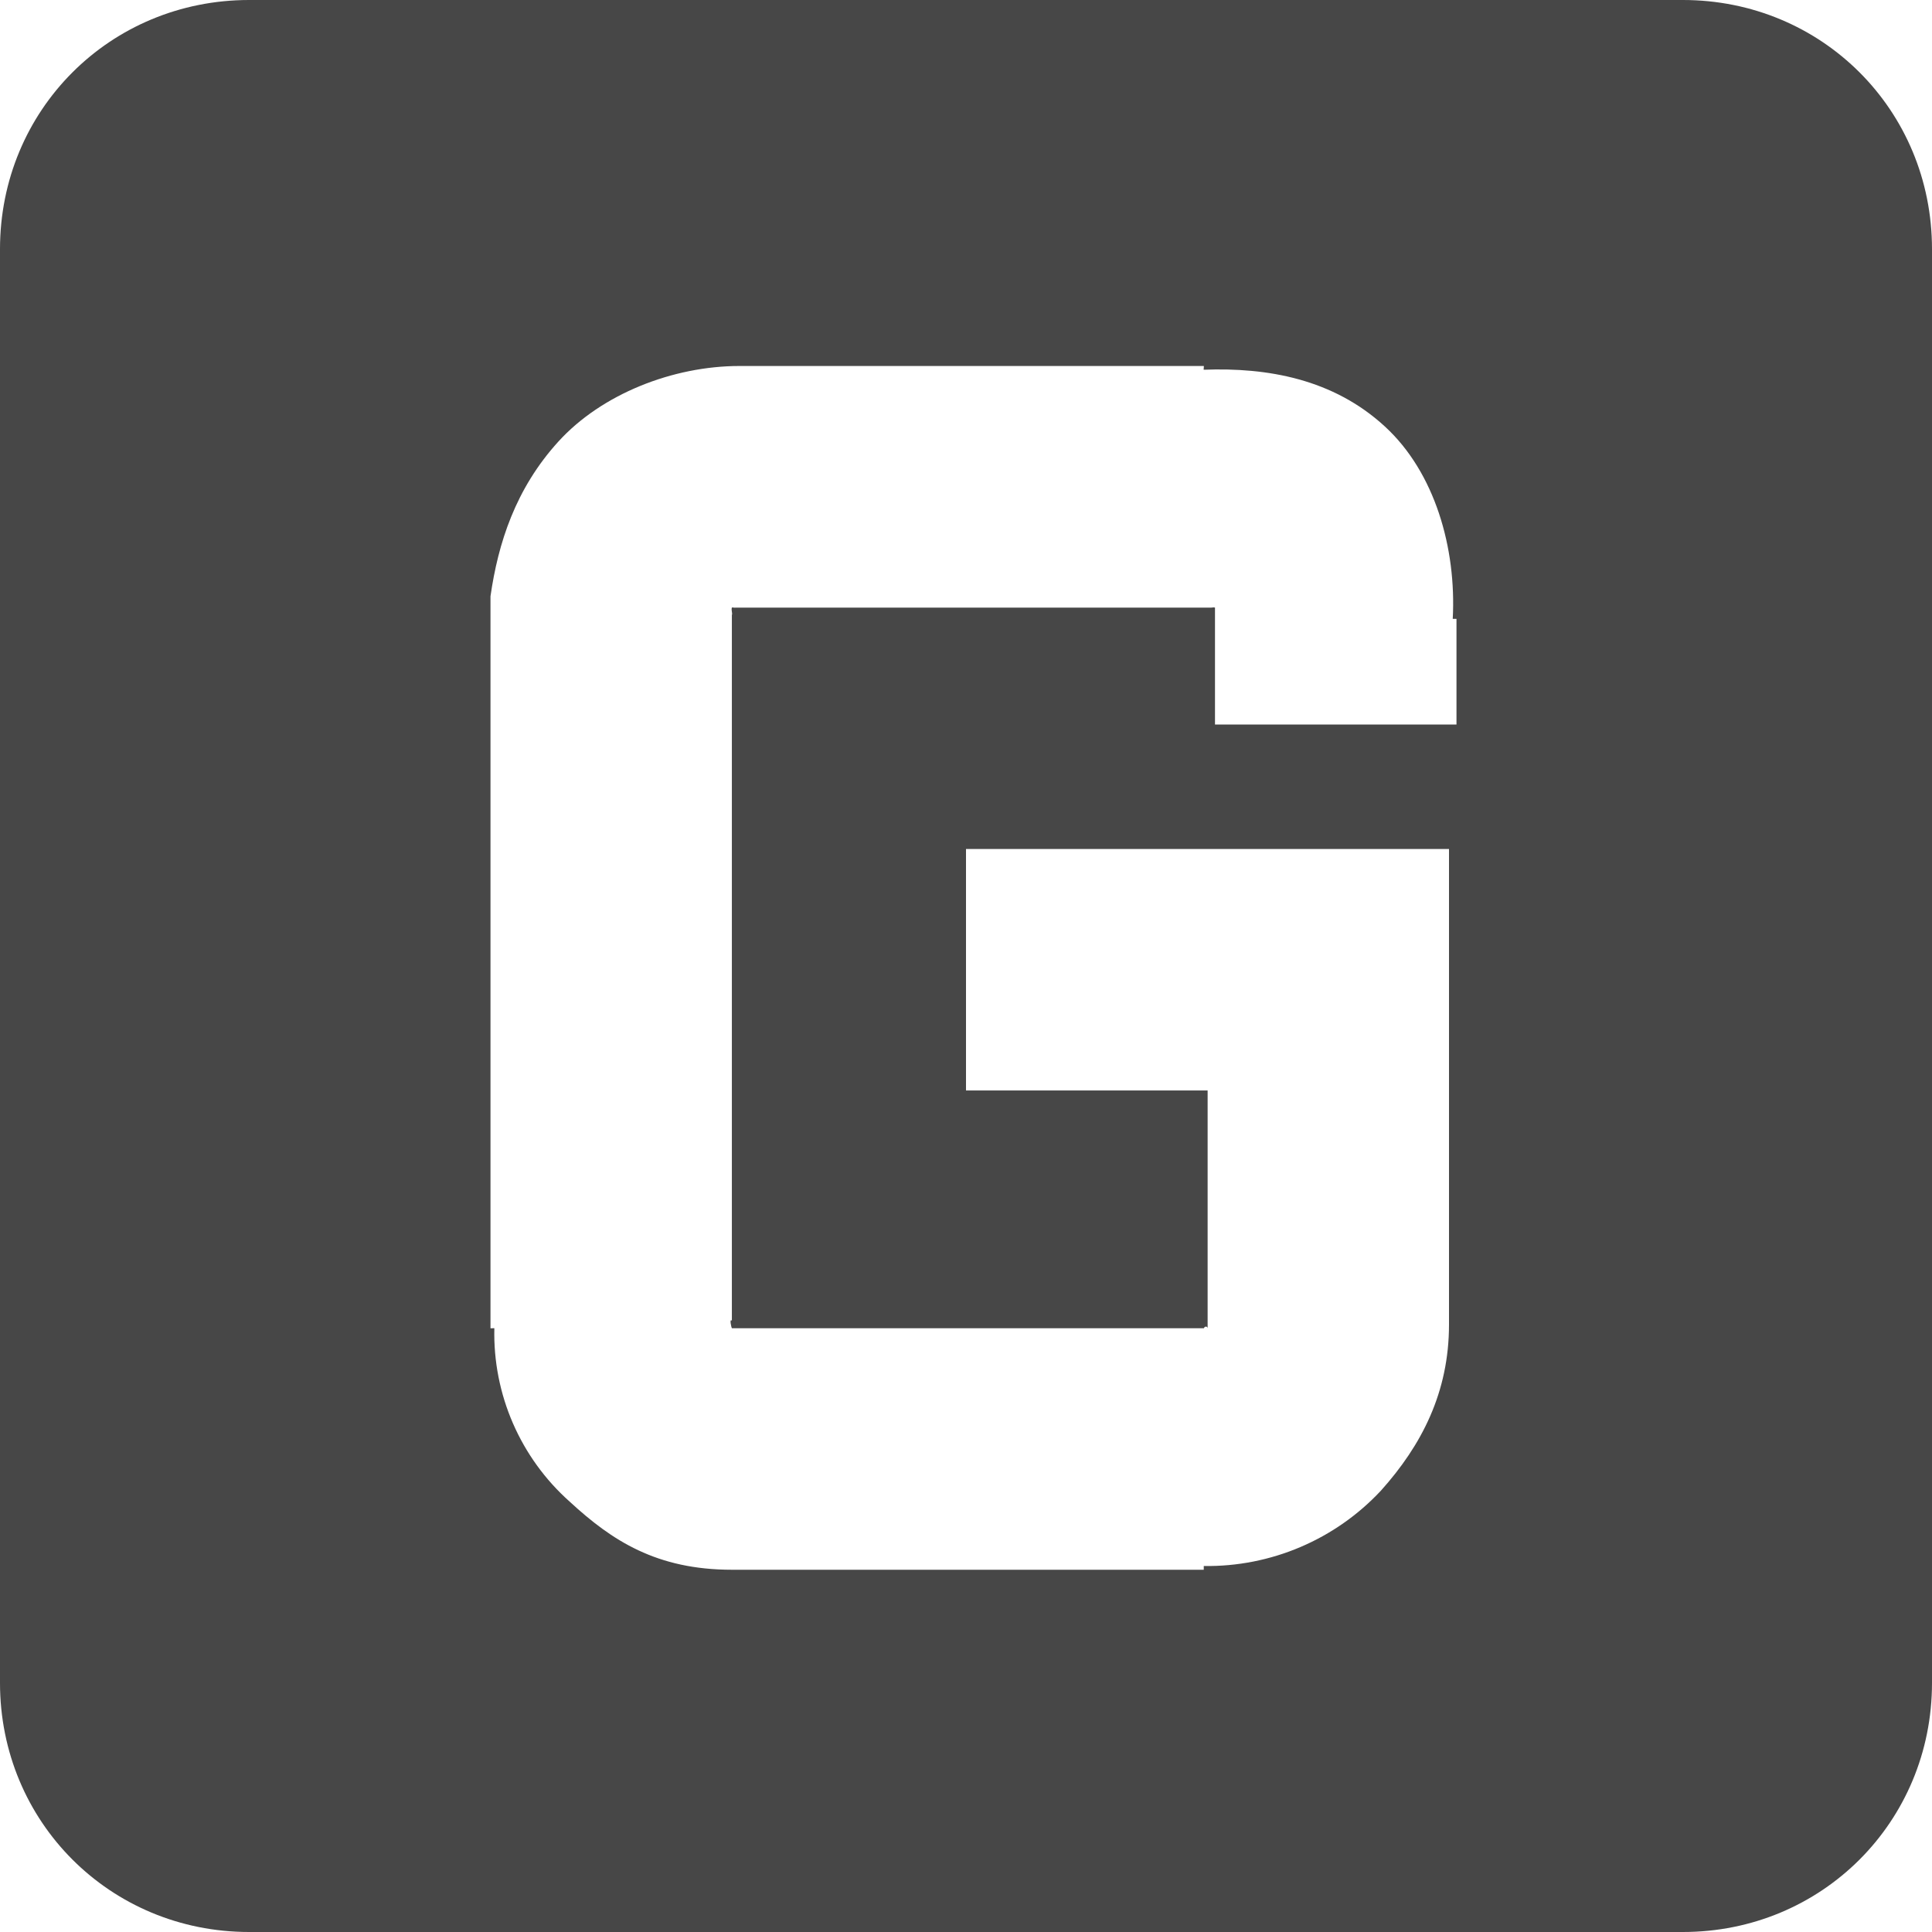
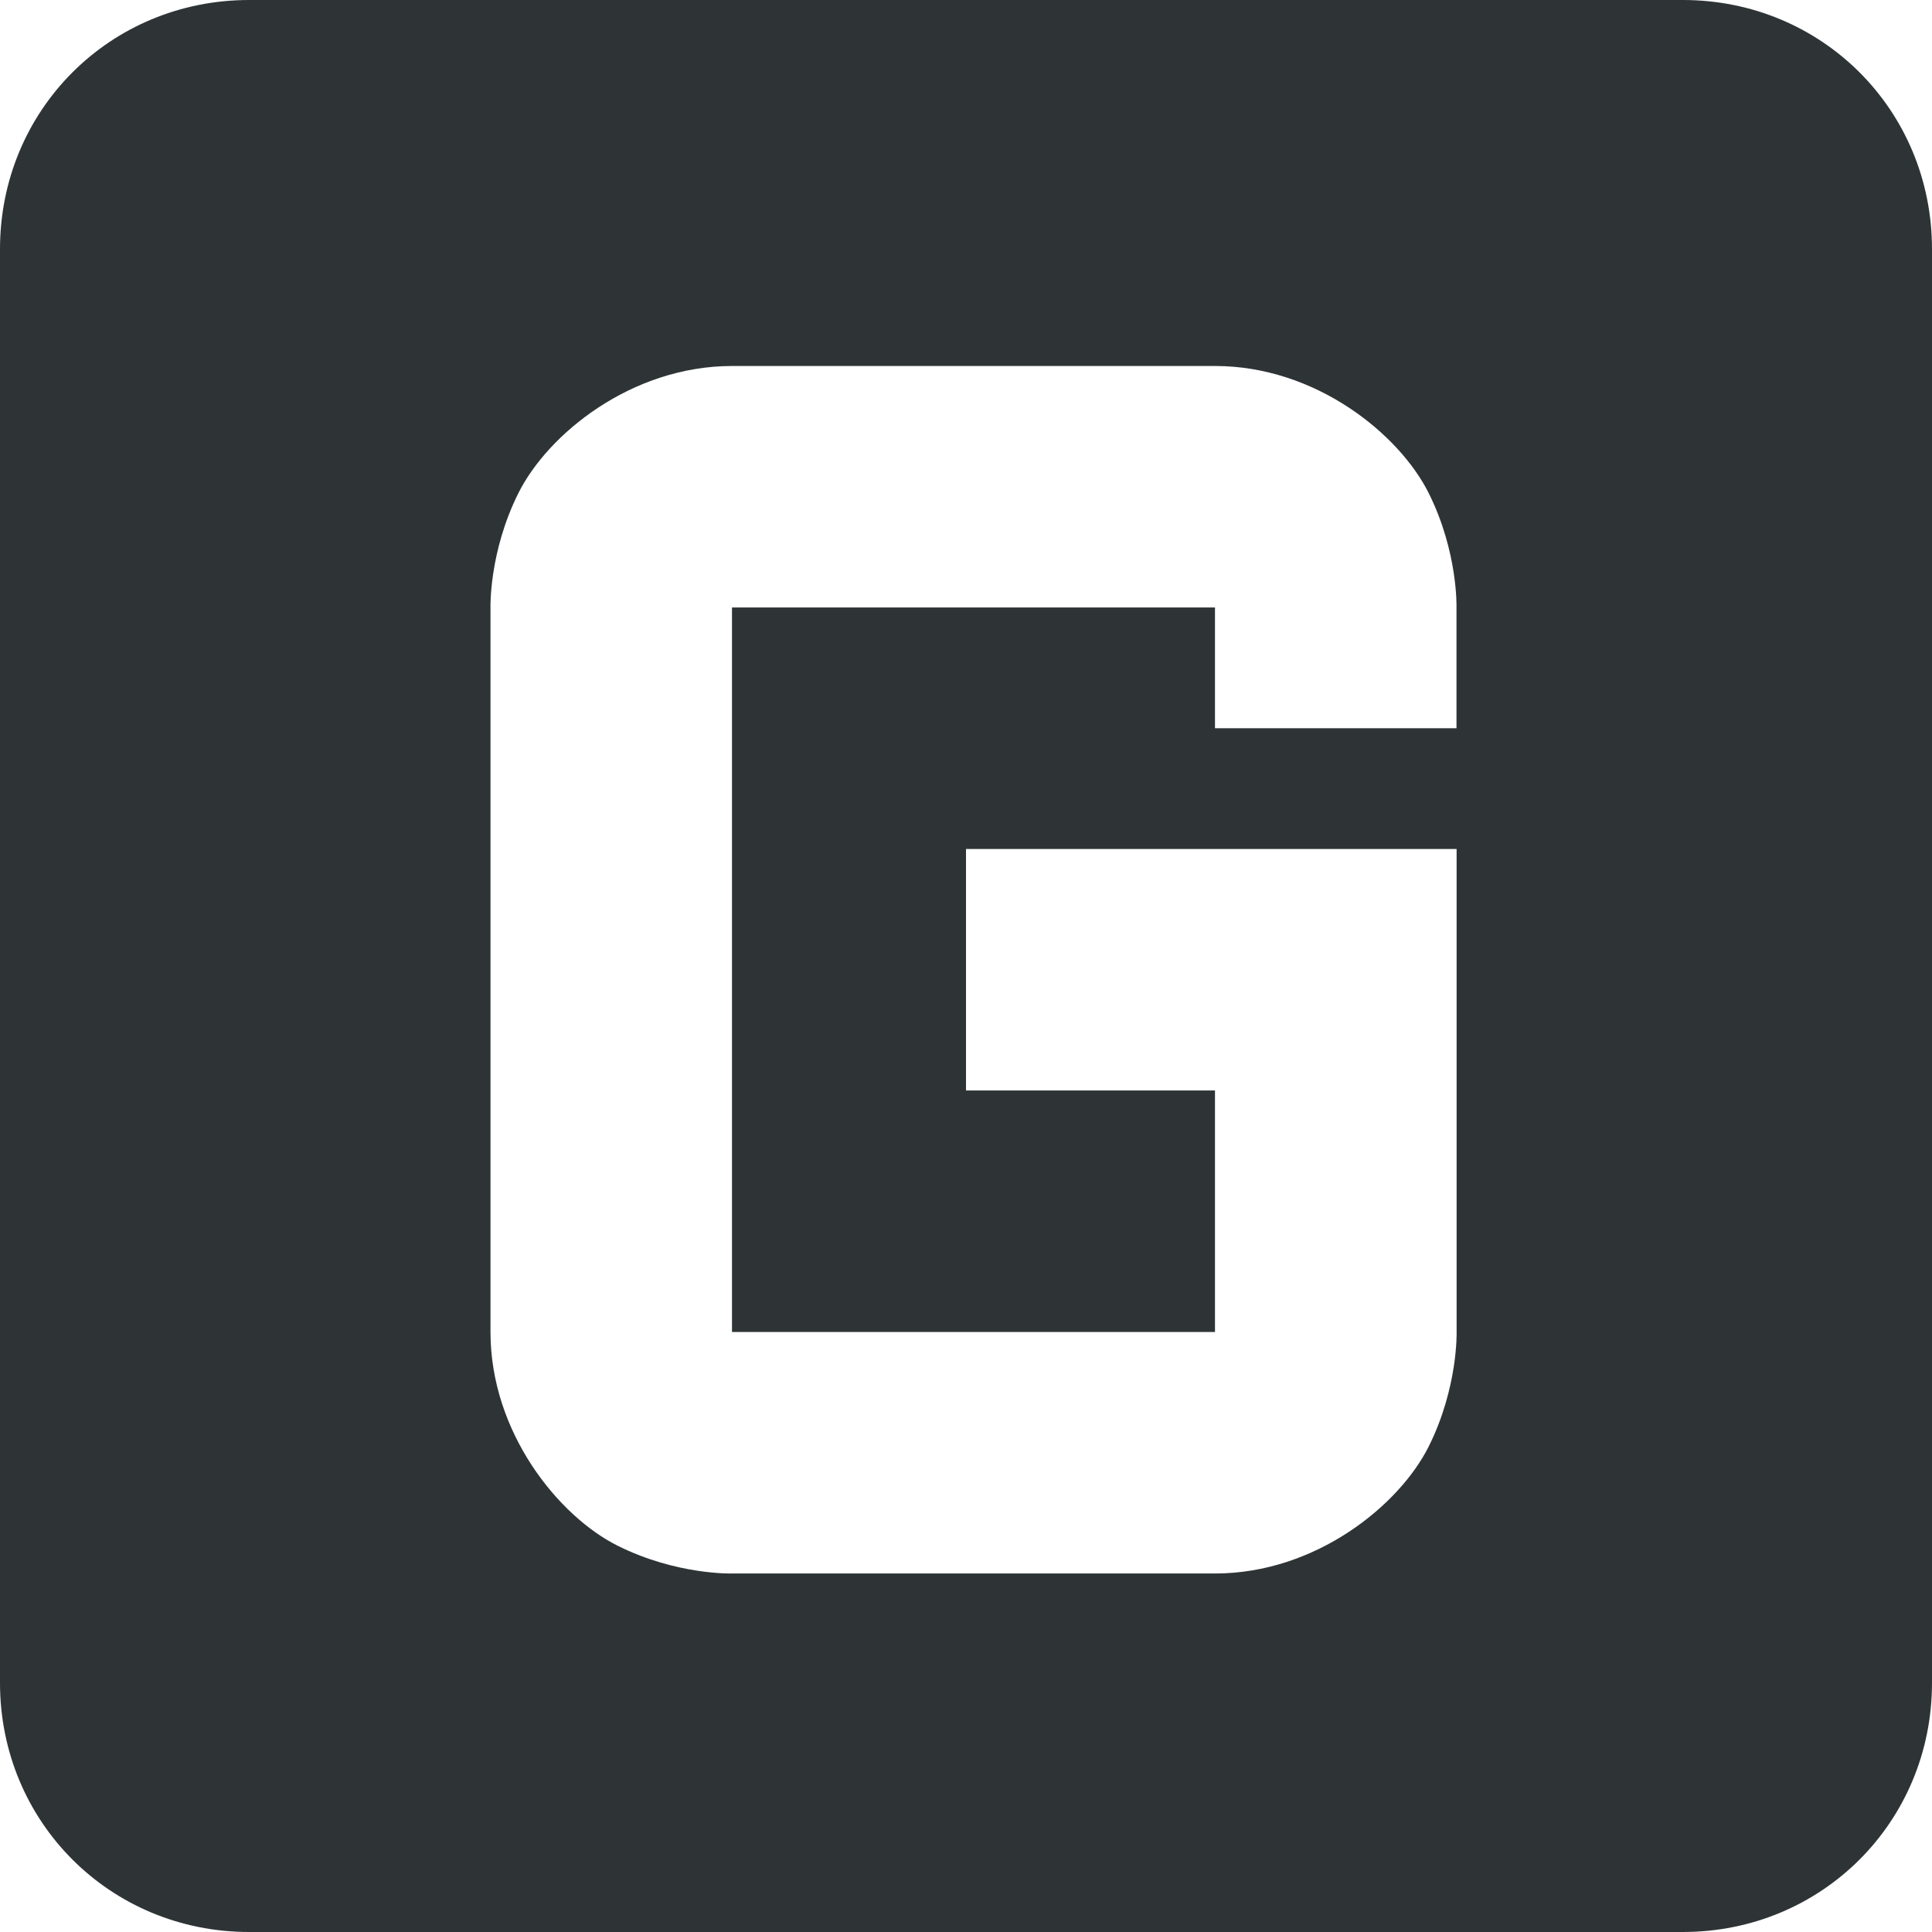
<svg xmlns="http://www.w3.org/2000/svg" width="16" height="16">
-   <path d="M2.063 0C.911 0 0 .912 0 2.063v11.874C0 15.088.912 16 2.063 16h11.874C15.088 16 16 15.088 16 13.937V2.063C16 .911 15.088 0 13.937 0zm4.062 3.031H9.969c.003 0-.003.032 0 .031.527-.02 1.072.076 1.5.47.414.38.593 1.007.562 1.593h.031V6h-2v-.968c-.017-.003.004-.003-.03 0H6.093c-.007.003-.03-.004-.032 0-.007.022.007.046 0 .062v5.843c-.023-.021-.003.061 0 .063H9.97c.007-.02.03-.016.031 0V9.031H8v-2h4v3.938c0 .562-.227 1-.563 1.375a1.966 1.966 0 0 1-1.468.625V13H6.062c-.624 0-.994-.241-1.343-.563A1.863 1.863 0 0 1 4.094 11c0-.002-.032.002-.032 0V4.938c.063-.438.206-.89.563-1.282s.946-.625 1.5-.625z" style="marker:none" color="#bebebe" overflow="visible" fill="#474747" />
+   <path d="M2.063 0C.911 0 0 .912 0 2.063v11.874C0 15.088.912 16 2.063 16h11.874C15.088 16 16 15.088 16 13.937V2.063C16 .911 15.088 0 13.937 0zm4 3.031h4c.833 0 1.525.564 1.769 1.053s.23.947.23.947v1h-2v-1h-4v6h4v-2H8v-2h4.063v4s.013.459-.231.948c-.244.488-.936 1.052-1.77 1.052h-4s-.458.014-.947-.23c-.488-.244-1.053-.936-1.053-1.77v-6s-.013-.459.231-.947c.244-.489.936-1.053 1.77-1.053z" style="marker:none" color="#bebebe" overflow="visible" fill="#2e3436" />
</svg>
